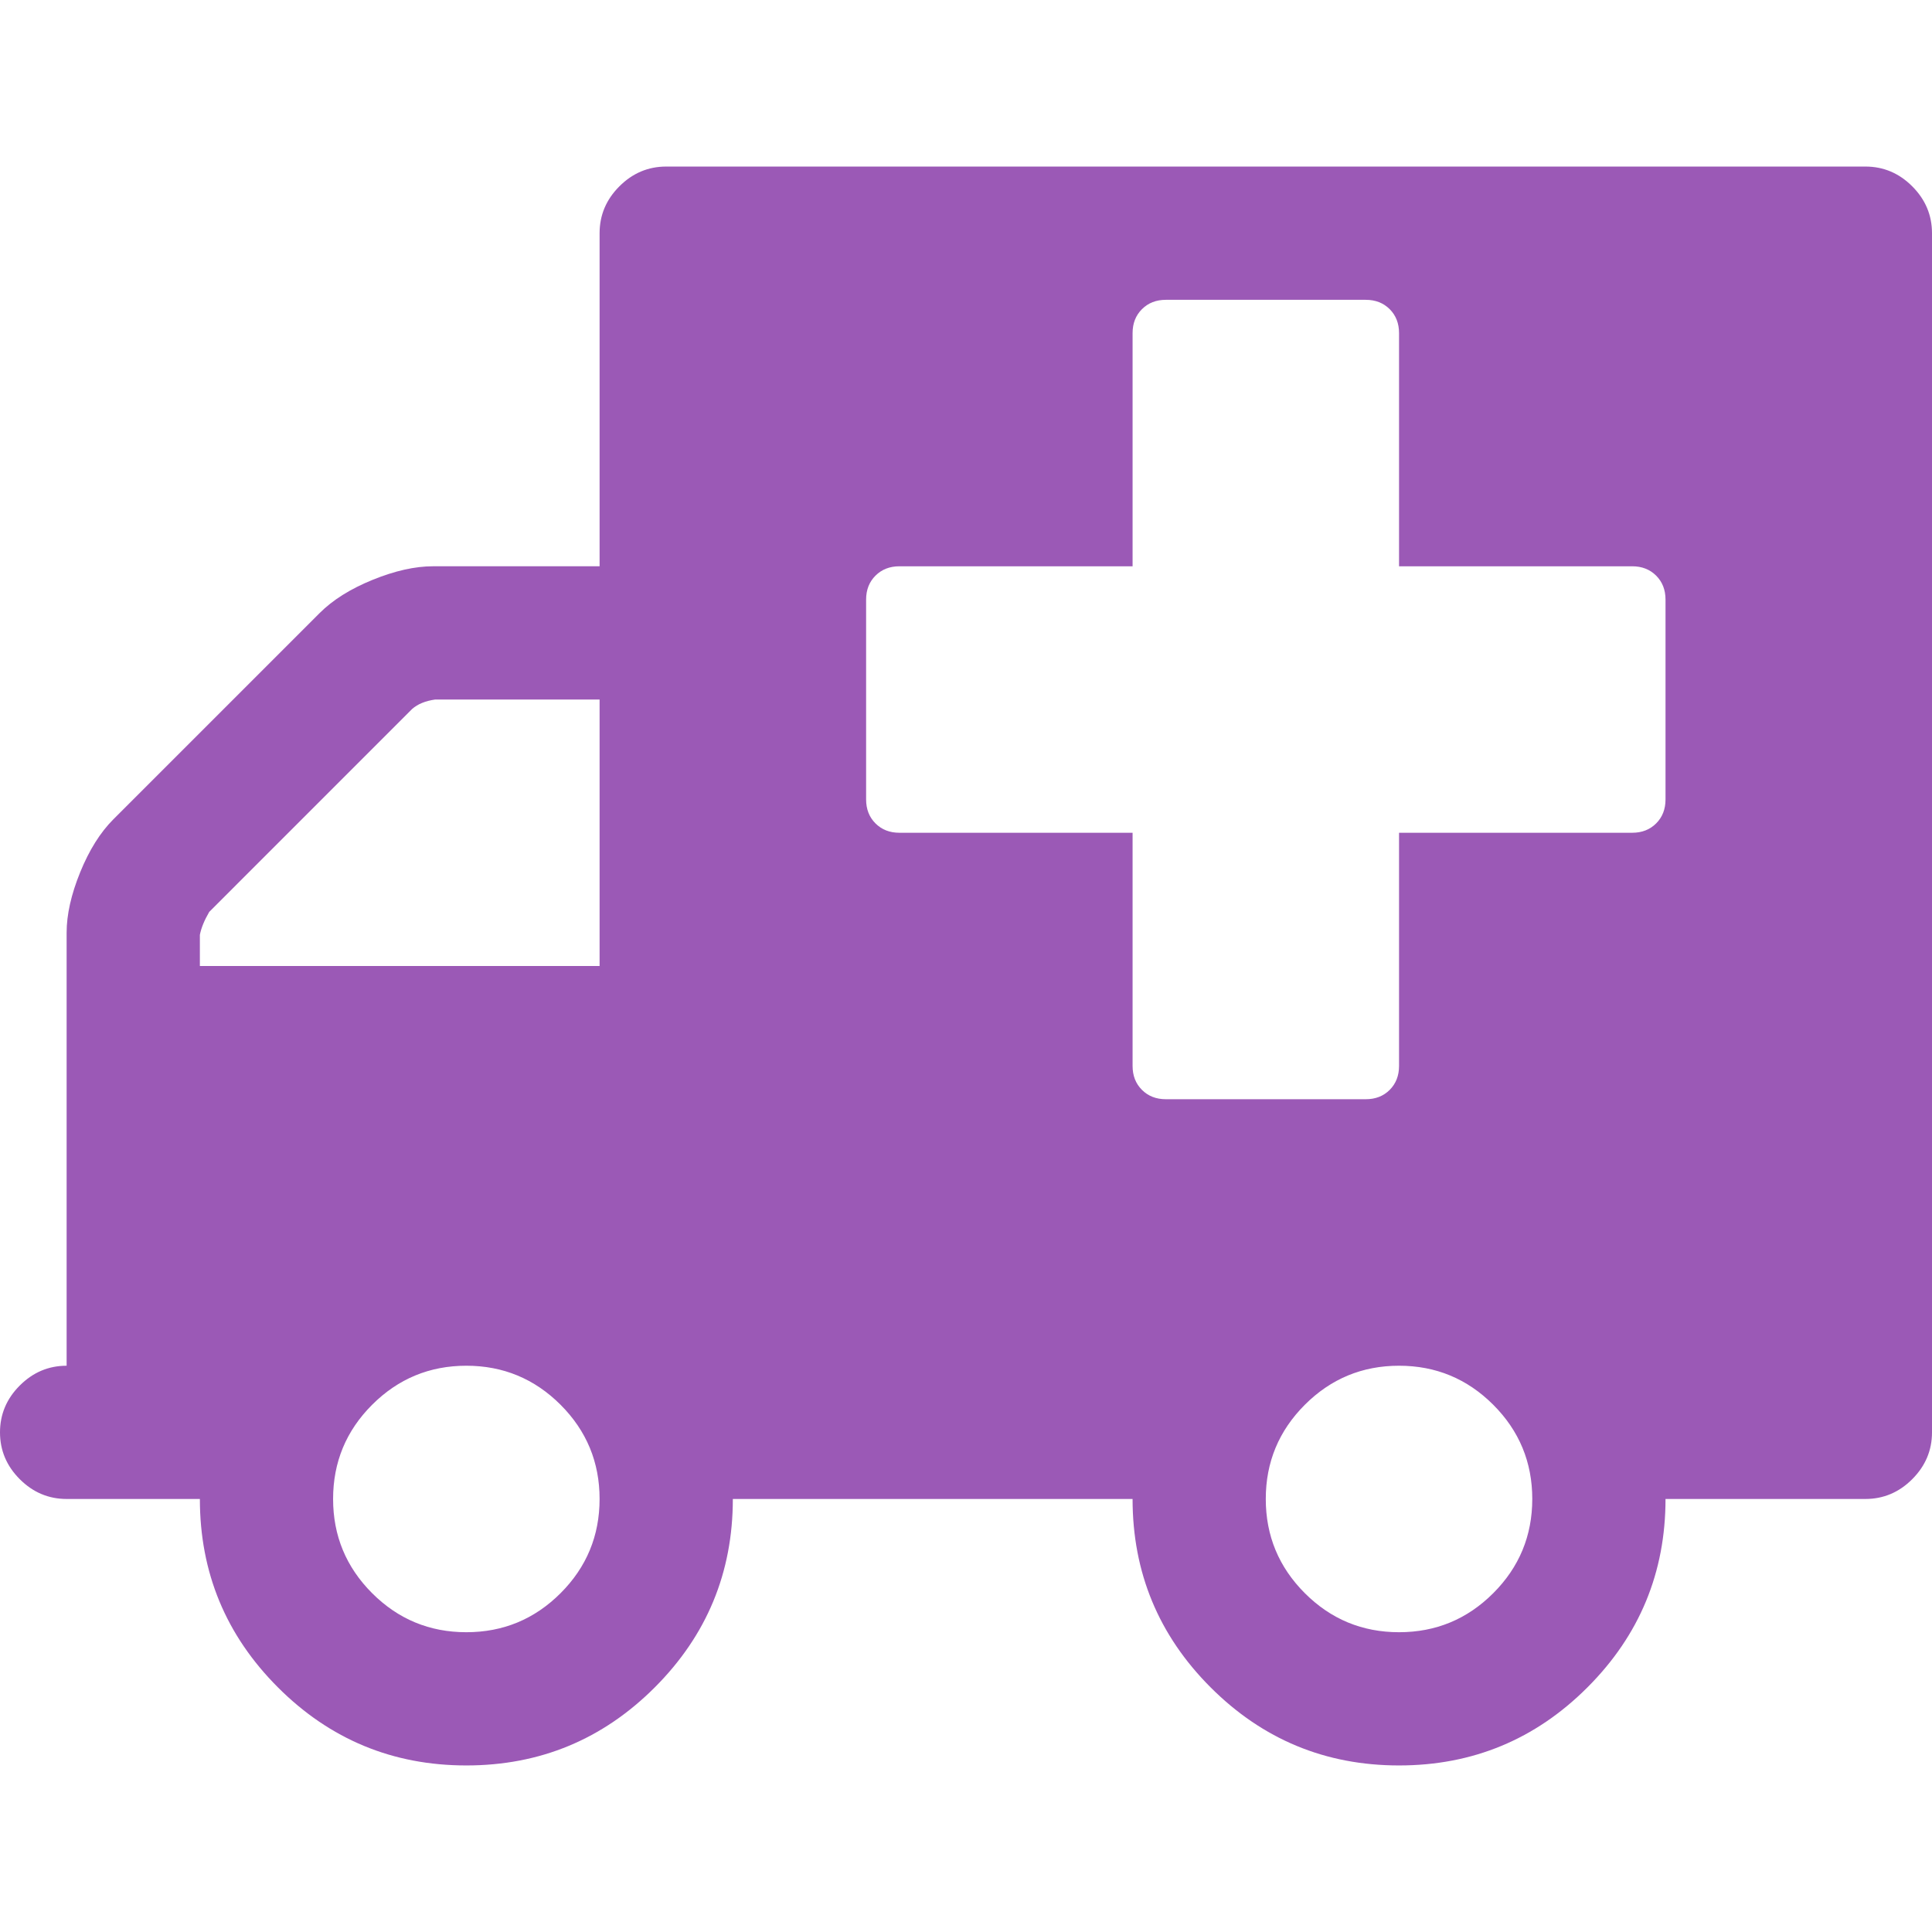
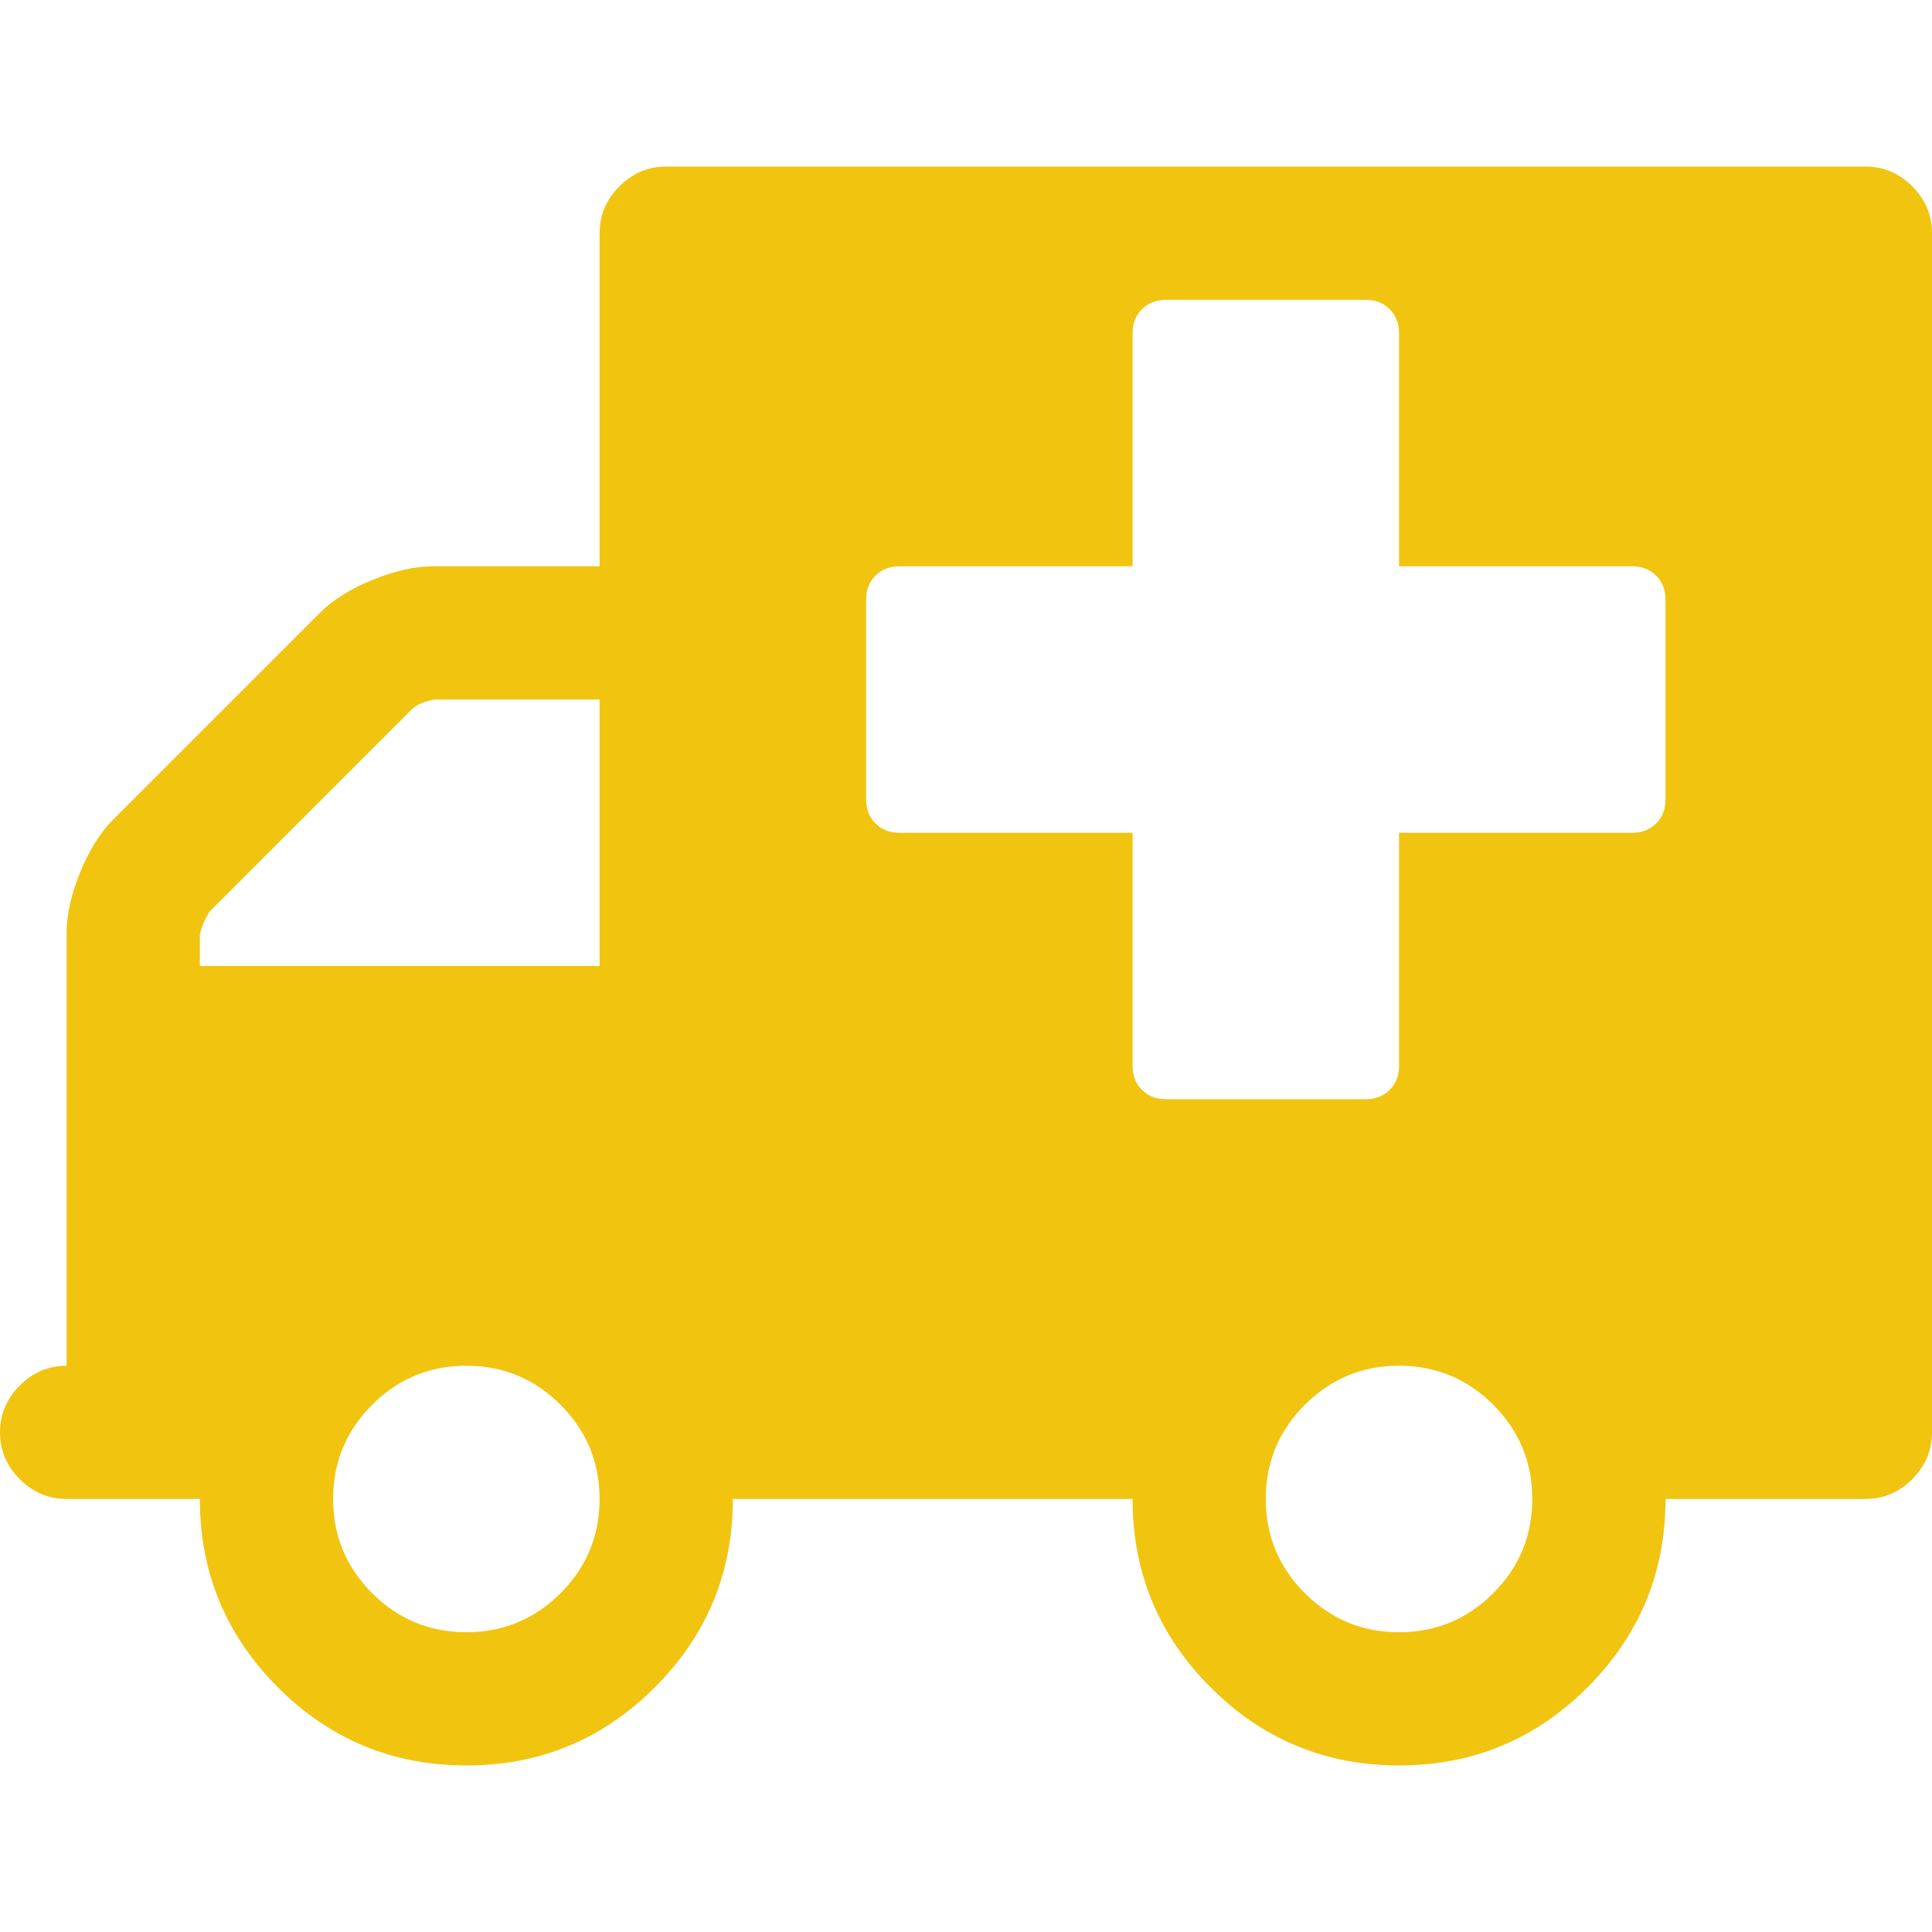
<svg xmlns="http://www.w3.org/2000/svg" version="1.1" id="Capa_1" x="0px" y="0px" width="32px" height="32px" viewBox="0 0 529.901 529.901" style="enable-background:new 0 0 529.901 529.901;" xml:space="preserve">
  <g>
-     <path d="M524.484,51.108c-3.614-3.617-7.898-5.426-12.847-5.426H182.731c-4.952,0-9.234,1.809-12.85,5.426   c-3.617,3.616-5.426,7.898-5.426,12.847v91.36h-45.681c-4.952,0-10.472,1.241-16.562,3.715c-6.091,2.474-10.944,5.52-14.562,9.135   l-56.531,56.527c-3.615,3.617-6.661,8.475-9.135,14.562c-2.474,6.095-3.711,11.613-3.711,16.562v118.771   c-4.952,0-9.233,1.81-12.85,5.427C1.809,383.628,0,387.912,0,392.86c0,4.949,1.809,9.23,5.424,12.848   c3.621,3.617,7.902,5.424,12.85,5.424h36.547c0,20.181,7.134,37.4,21.411,51.678c14.277,14.274,31.499,21.409,51.678,21.409   c20.177,0,37.401-7.135,51.678-21.409c14.272-14.277,21.411-31.497,21.411-51.678h109.638c0,20.181,7.139,37.4,21.409,51.678   c14.277,14.274,31.497,21.409,51.674,21.409c20.178,0,37.404-7.135,51.675-21.409c14.277-14.277,21.416-31.497,21.416-51.678   h54.816c4.948,0,9.233-1.807,12.847-5.424c3.614-3.617,5.428-7.898,5.428-12.848V63.959   C529.901,59.007,528.095,54.728,524.484,51.108z M153.748,436.973c-7.142,7.135-15.752,10.704-25.841,10.704   c-10.088,0-18.702-3.569-25.84-10.704c-7.135-7.139-10.707-15.752-10.707-25.841c0-10.085,3.568-18.699,10.707-25.838   c7.142-7.135,15.752-10.707,25.84-10.707c10.089,0,18.702,3.572,25.841,10.707c7.135,7.139,10.705,15.753,10.705,25.838   C164.452,421.221,160.886,429.834,153.748,436.973z M164.456,264.954H54.821v-8.564c0.378-1.903,1.237-3.999,2.568-6.28   l55.672-55.677c1.521-1.328,3.617-2.19,6.28-2.568h45.114V264.954z M409.561,436.973c-7.138,7.135-15.748,10.704-25.837,10.704   s-18.699-3.569-25.837-10.704c-7.139-7.139-10.715-15.752-10.715-25.841c0-10.085,3.576-18.699,10.715-25.838   c7.138-7.135,15.748-10.707,25.837-10.707s18.699,3.572,25.837,10.707c7.136,7.139,10.705,15.753,10.705,25.838   C420.262,421.221,416.699,429.834,409.561,436.973z M456.811,219.271c0,2.668-0.855,4.858-2.563,6.567   c-1.718,1.715-3.907,2.568-6.57,2.568h-63.953v63.951c0,2.67-0.855,4.856-2.563,6.571c-1.718,1.711-3.901,2.563-6.57,2.563h-54.819   c-2.666,0-4.856-0.853-6.563-2.563c-1.719-1.715-2.57-3.901-2.57-6.571v-63.951h-63.952c-2.667,0-4.854-0.854-6.567-2.568   c-1.711-1.709-2.568-3.899-2.568-6.567v-54.817c0-2.666,0.854-4.853,2.568-6.565c1.713-1.711,3.9-2.57,6.567-2.57h63.952V91.365   c0-2.663,0.852-4.853,2.57-6.567c1.707-1.709,3.897-2.565,6.563-2.565h54.819c2.669,0,4.853,0.856,6.57,2.565   c1.708,1.715,2.563,3.905,2.563,6.567v63.953h63.953c2.663,0,4.853,0.859,6.57,2.57c1.708,1.713,2.563,3.899,2.563,6.565V219.271z" fill="#9b59b6" />
+     <path d="M524.484,51.108c-3.614-3.617-7.898-5.426-12.847-5.426H182.731c-4.952,0-9.234,1.809-12.85,5.426   c-3.617,3.616-5.426,7.898-5.426,12.847v91.36h-45.681c-4.952,0-10.472,1.241-16.562,3.715c-6.091,2.474-10.944,5.52-14.562,9.135   l-56.531,56.527c-3.615,3.617-6.661,8.475-9.135,14.562c-2.474,6.095-3.711,11.613-3.711,16.562v118.771   c-4.952,0-9.233,1.81-12.85,5.427C1.809,383.628,0,387.912,0,392.86c0,4.949,1.809,9.23,5.424,12.848   c3.621,3.617,7.902,5.424,12.85,5.424h36.547c0,20.181,7.134,37.4,21.411,51.678c14.277,14.274,31.499,21.409,51.678,21.409   c20.177,0,37.401-7.135,51.678-21.409c14.272-14.277,21.411-31.497,21.411-51.678h109.638c0,20.181,7.139,37.4,21.409,51.678   c14.277,14.274,31.497,21.409,51.674,21.409c20.178,0,37.404-7.135,51.675-21.409c14.277-14.277,21.416-31.497,21.416-51.678   h54.816c4.948,0,9.233-1.807,12.847-5.424c3.614-3.617,5.428-7.898,5.428-12.848V63.959   C529.901,59.007,528.095,54.728,524.484,51.108z M153.748,436.973c-7.142,7.135-15.752,10.704-25.841,10.704   c-10.088,0-18.702-3.569-25.84-10.704c-7.135-7.139-10.707-15.752-10.707-25.841c0-10.085,3.568-18.699,10.707-25.838   c7.142-7.135,15.752-10.707,25.84-10.707c10.089,0,18.702,3.572,25.841,10.707c7.135,7.139,10.705,15.753,10.705,25.838   C164.452,421.221,160.886,429.834,153.748,436.973z M164.456,264.954H54.821v-8.564c0.378-1.903,1.237-3.999,2.568-6.28   l55.672-55.677c1.521-1.328,3.617-2.19,6.28-2.568h45.114V264.954z M409.561,436.973c-7.138,7.135-15.748,10.704-25.837,10.704   s-18.699-3.569-25.837-10.704c-7.139-7.139-10.715-15.752-10.715-25.841c0-10.085,3.576-18.699,10.715-25.838   c7.138-7.135,15.748-10.707,25.837-10.707s18.699,3.572,25.837,10.707c7.136,7.139,10.705,15.753,10.705,25.838   C420.262,421.221,416.699,429.834,409.561,436.973z M456.811,219.271c0,2.668-0.855,4.858-2.563,6.567   c-1.718,1.715-3.907,2.568-6.57,2.568h-63.953v63.951c0,2.67-0.855,4.856-2.563,6.571c-1.718,1.711-3.901,2.563-6.57,2.563h-54.819   c-2.666,0-4.856-0.853-6.563-2.563c-1.719-1.715-2.57-3.901-2.57-6.571v-63.951h-63.952c-2.667,0-4.854-0.854-6.567-2.568   c-1.711-1.709-2.568-3.899-2.568-6.567v-54.817c0-2.666,0.854-4.853,2.568-6.565c1.713-1.711,3.9-2.57,6.567-2.57h63.952V91.365   c0-2.663,0.852-4.853,2.57-6.567c1.707-1.709,3.897-2.565,6.563-2.565h54.819c2.669,0,4.853,0.856,6.57,2.565   c1.708,1.715,2.563,3.905,2.563,6.567v63.953h63.953c2.663,0,4.853,0.859,6.57,2.57c1.708,1.713,2.563,3.899,2.563,6.565V219.271z" fill="#f1c40f" />
  </g>
-   <g>
- </g>
-   <g>
- </g>
-   <g>
- </g>
-   <g>
- </g>
-   <g>
- </g>
-   <g>
- </g>
-   <g>
- </g>
-   <g>
- </g>
-   <g>
- </g>
-   <g>
- </g>
-   <g>
- </g>
-   <g>
- </g>
-   <g>
- </g>
-   <g>
- </g>
-   <g>
- </g>
</svg>
